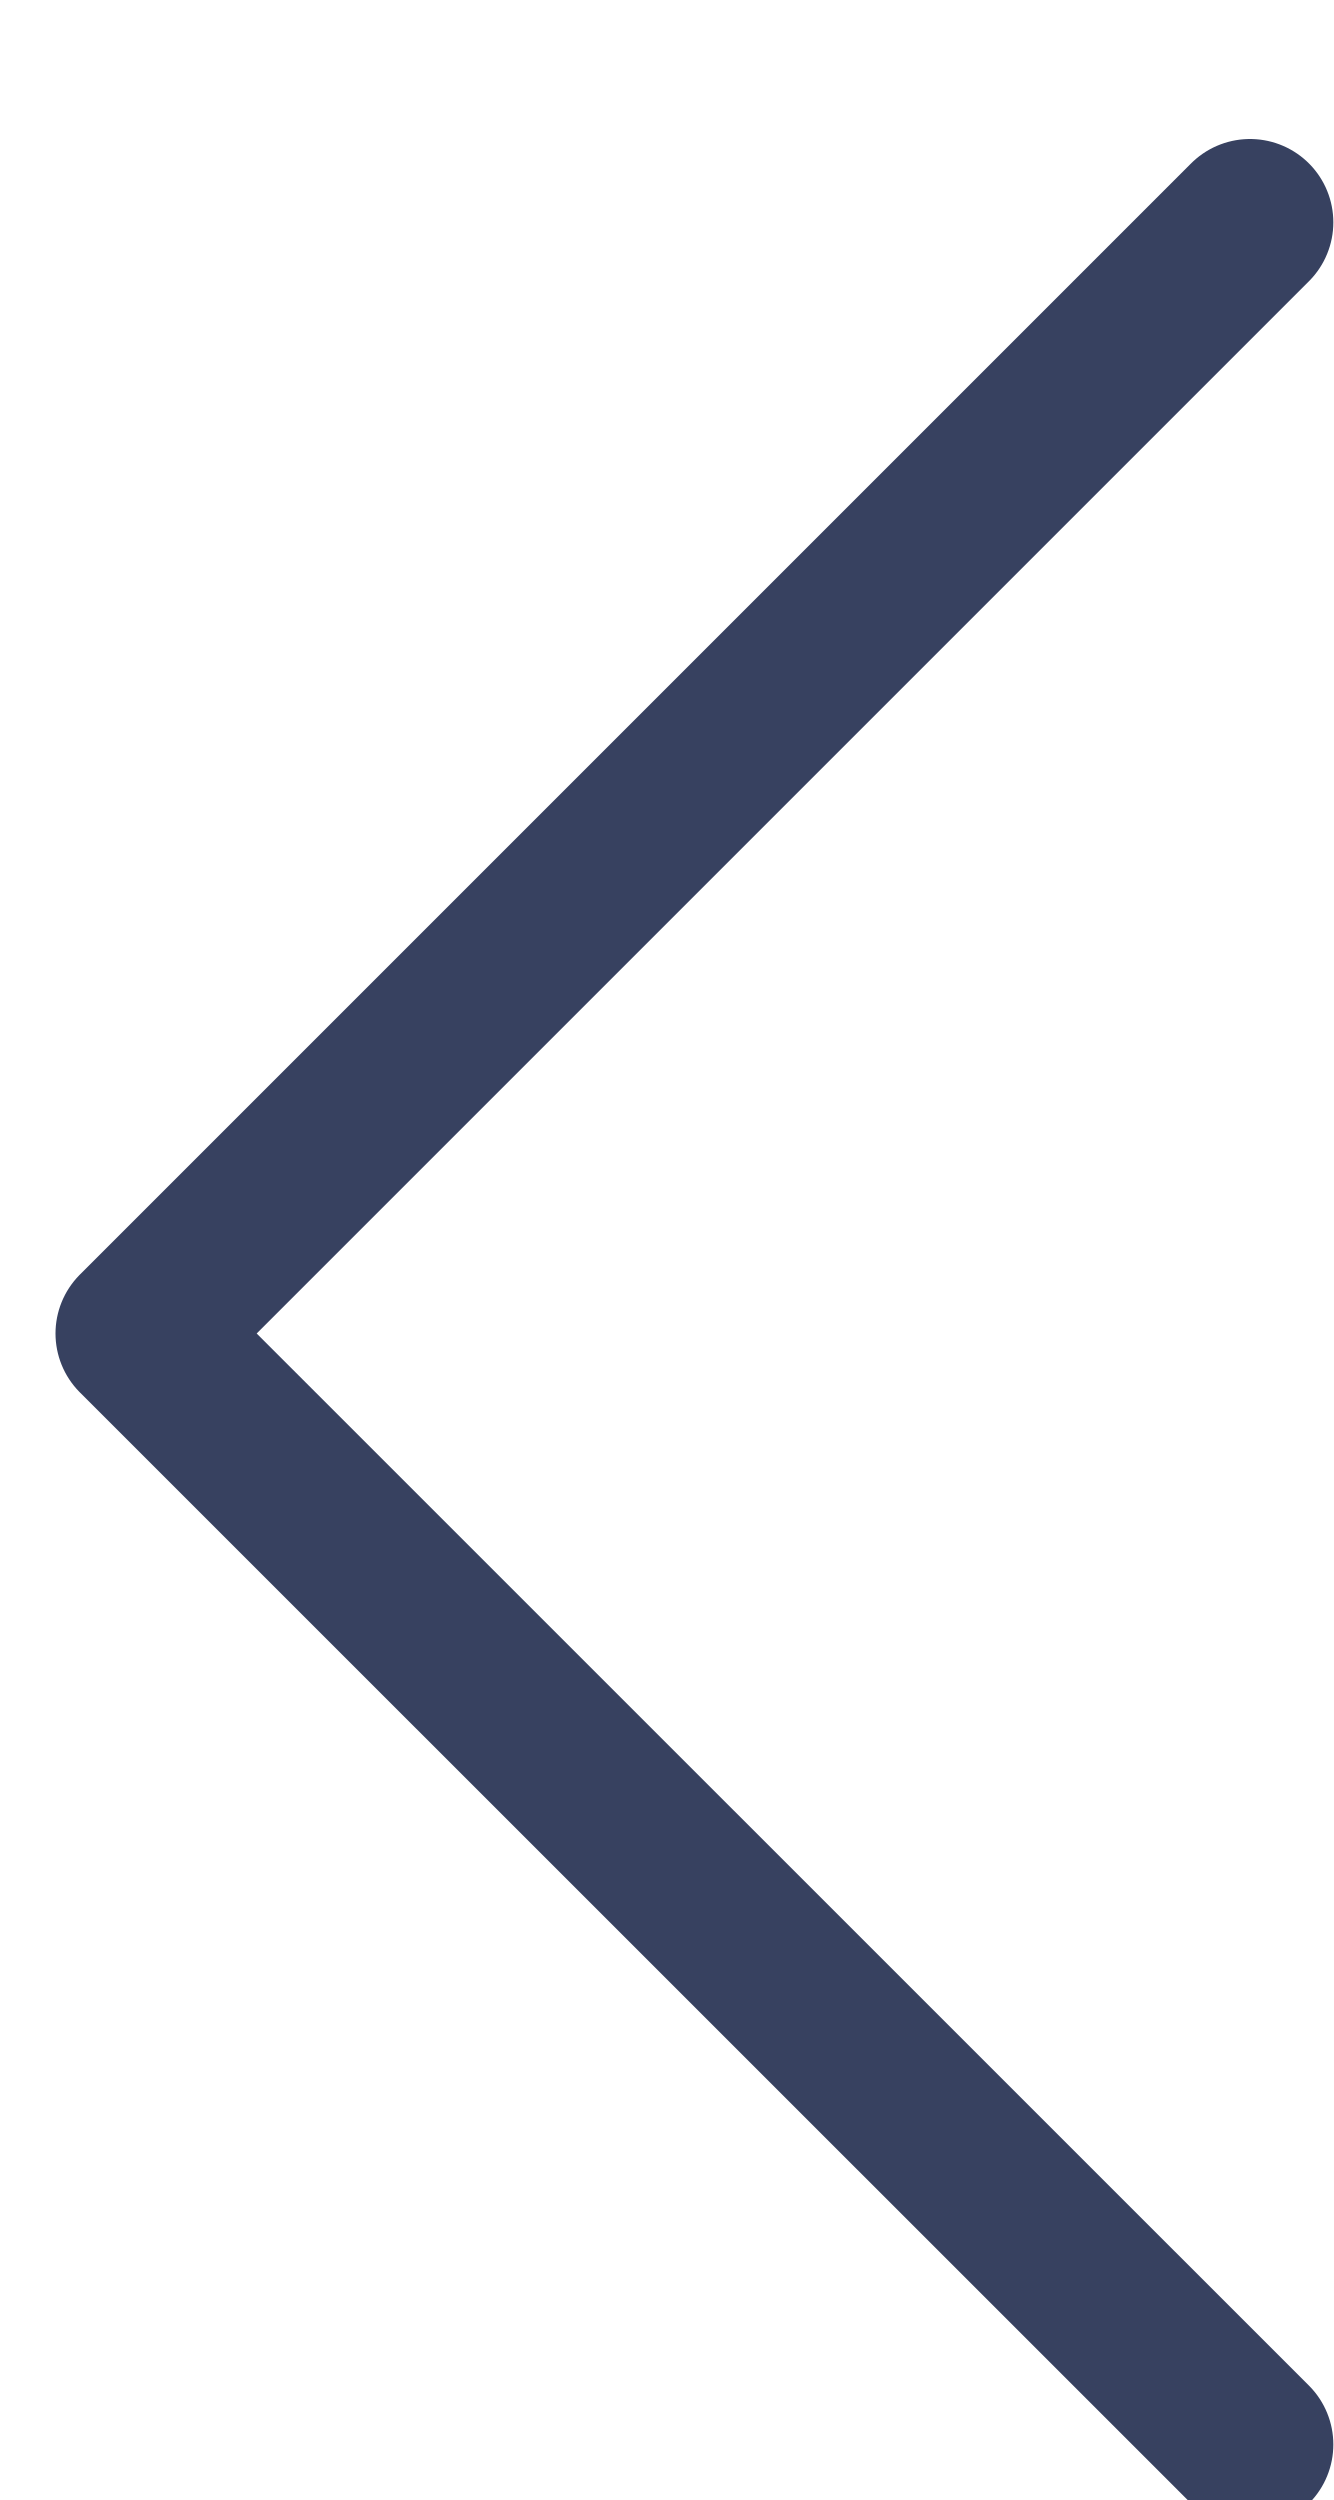
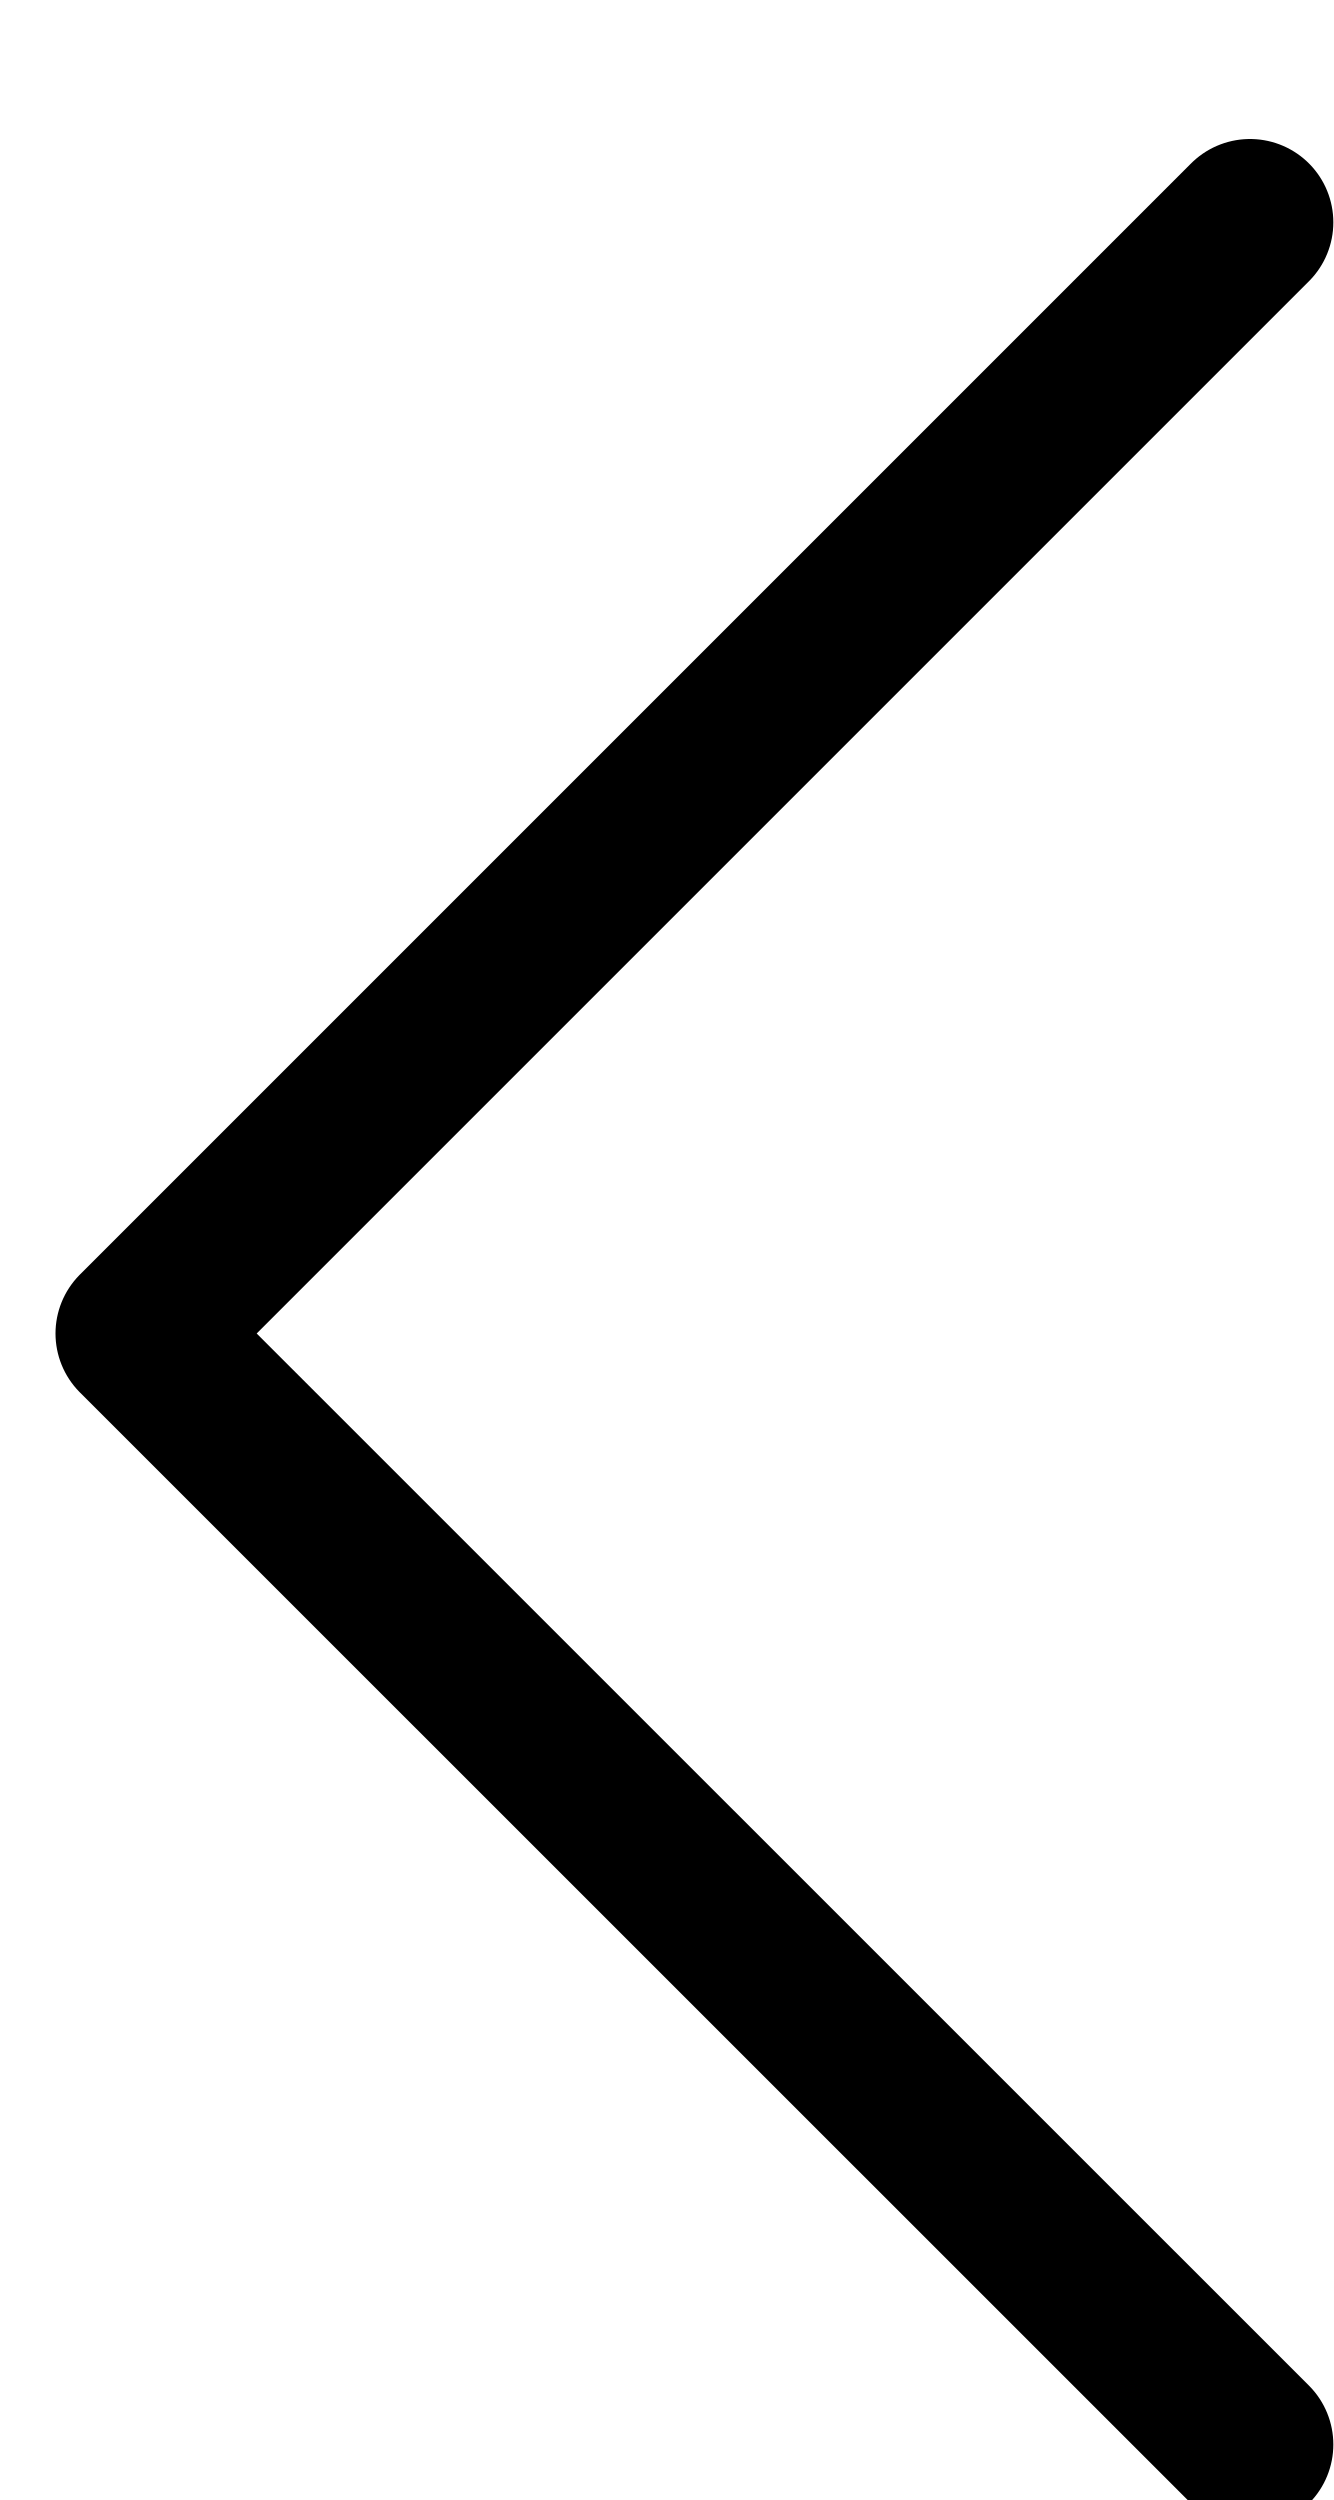
<svg xmlns="http://www.w3.org/2000/svg" width="8" height="15" viewBox="0 0 8 15" fill="none">
-   <path d="M7.5 1.334L0.833 8.001L7.5 14.667" stroke="#374160" stroke-linecap="round" stroke-linejoin="round" />
+   <path d="M7.5 1.334L0.833 8.001L7.5 14.667" stroke="currentColor" stroke-linecap="round" stroke-linejoin="round" />
</svg>
